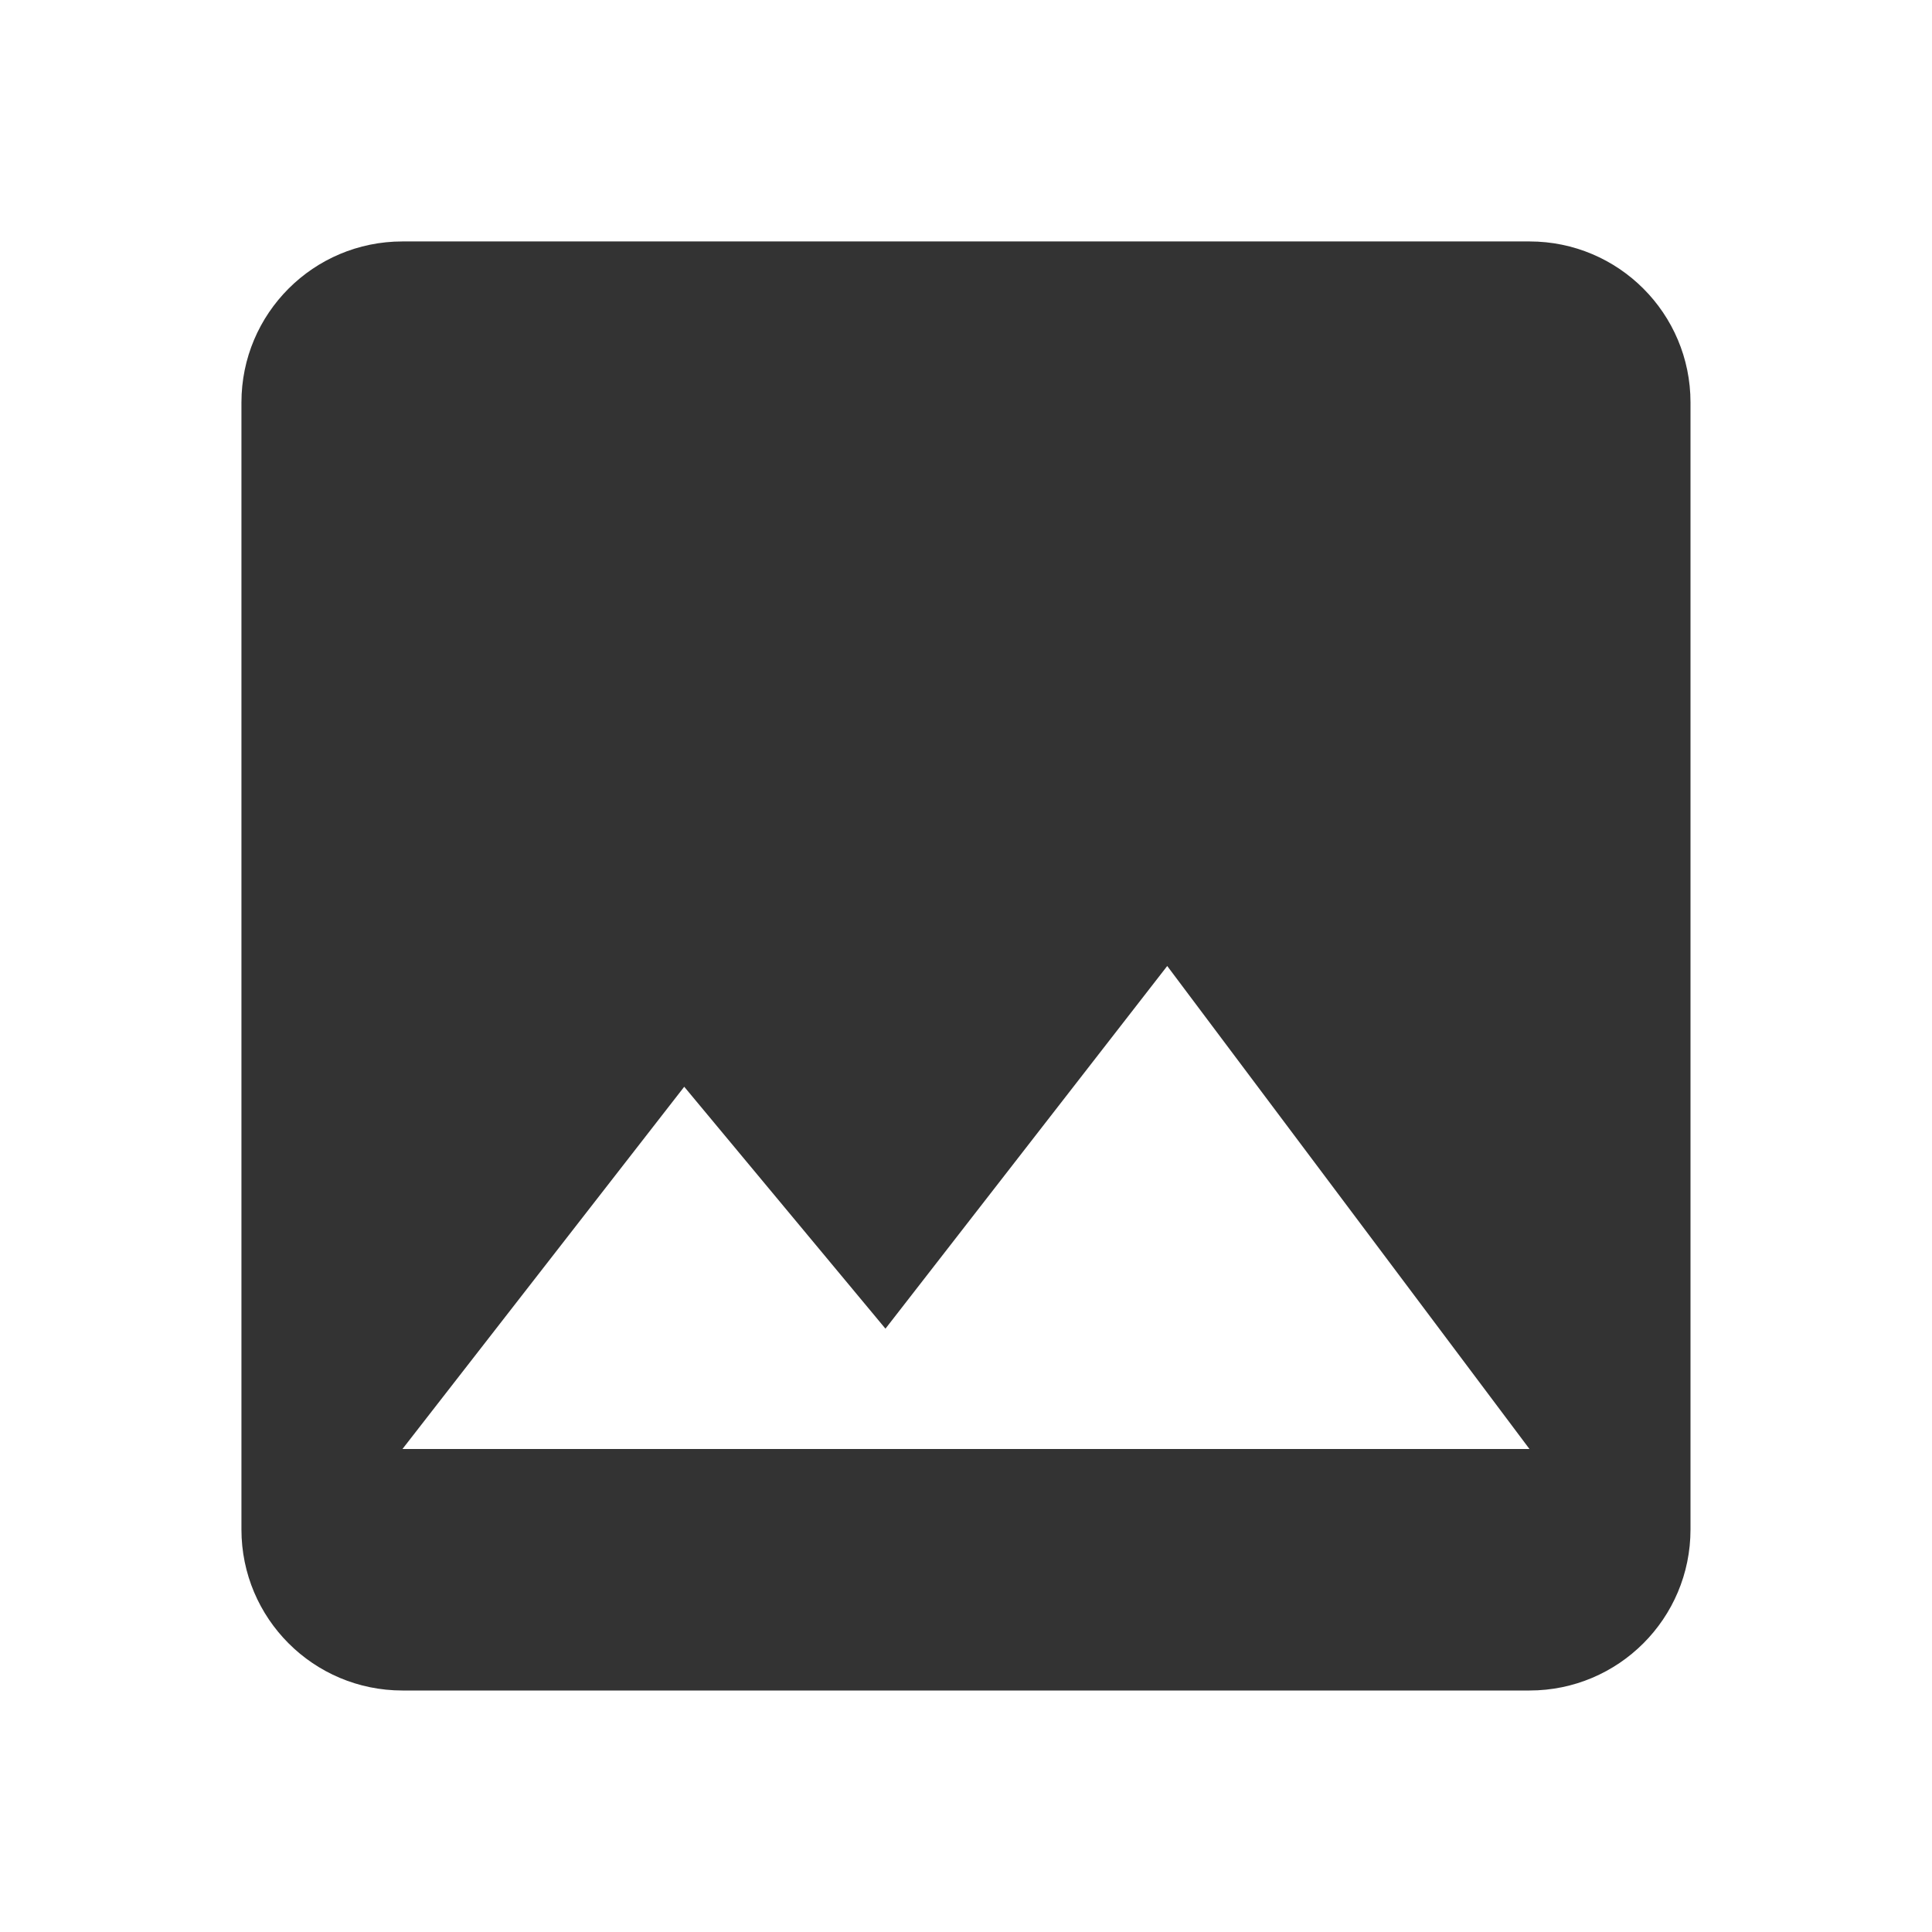
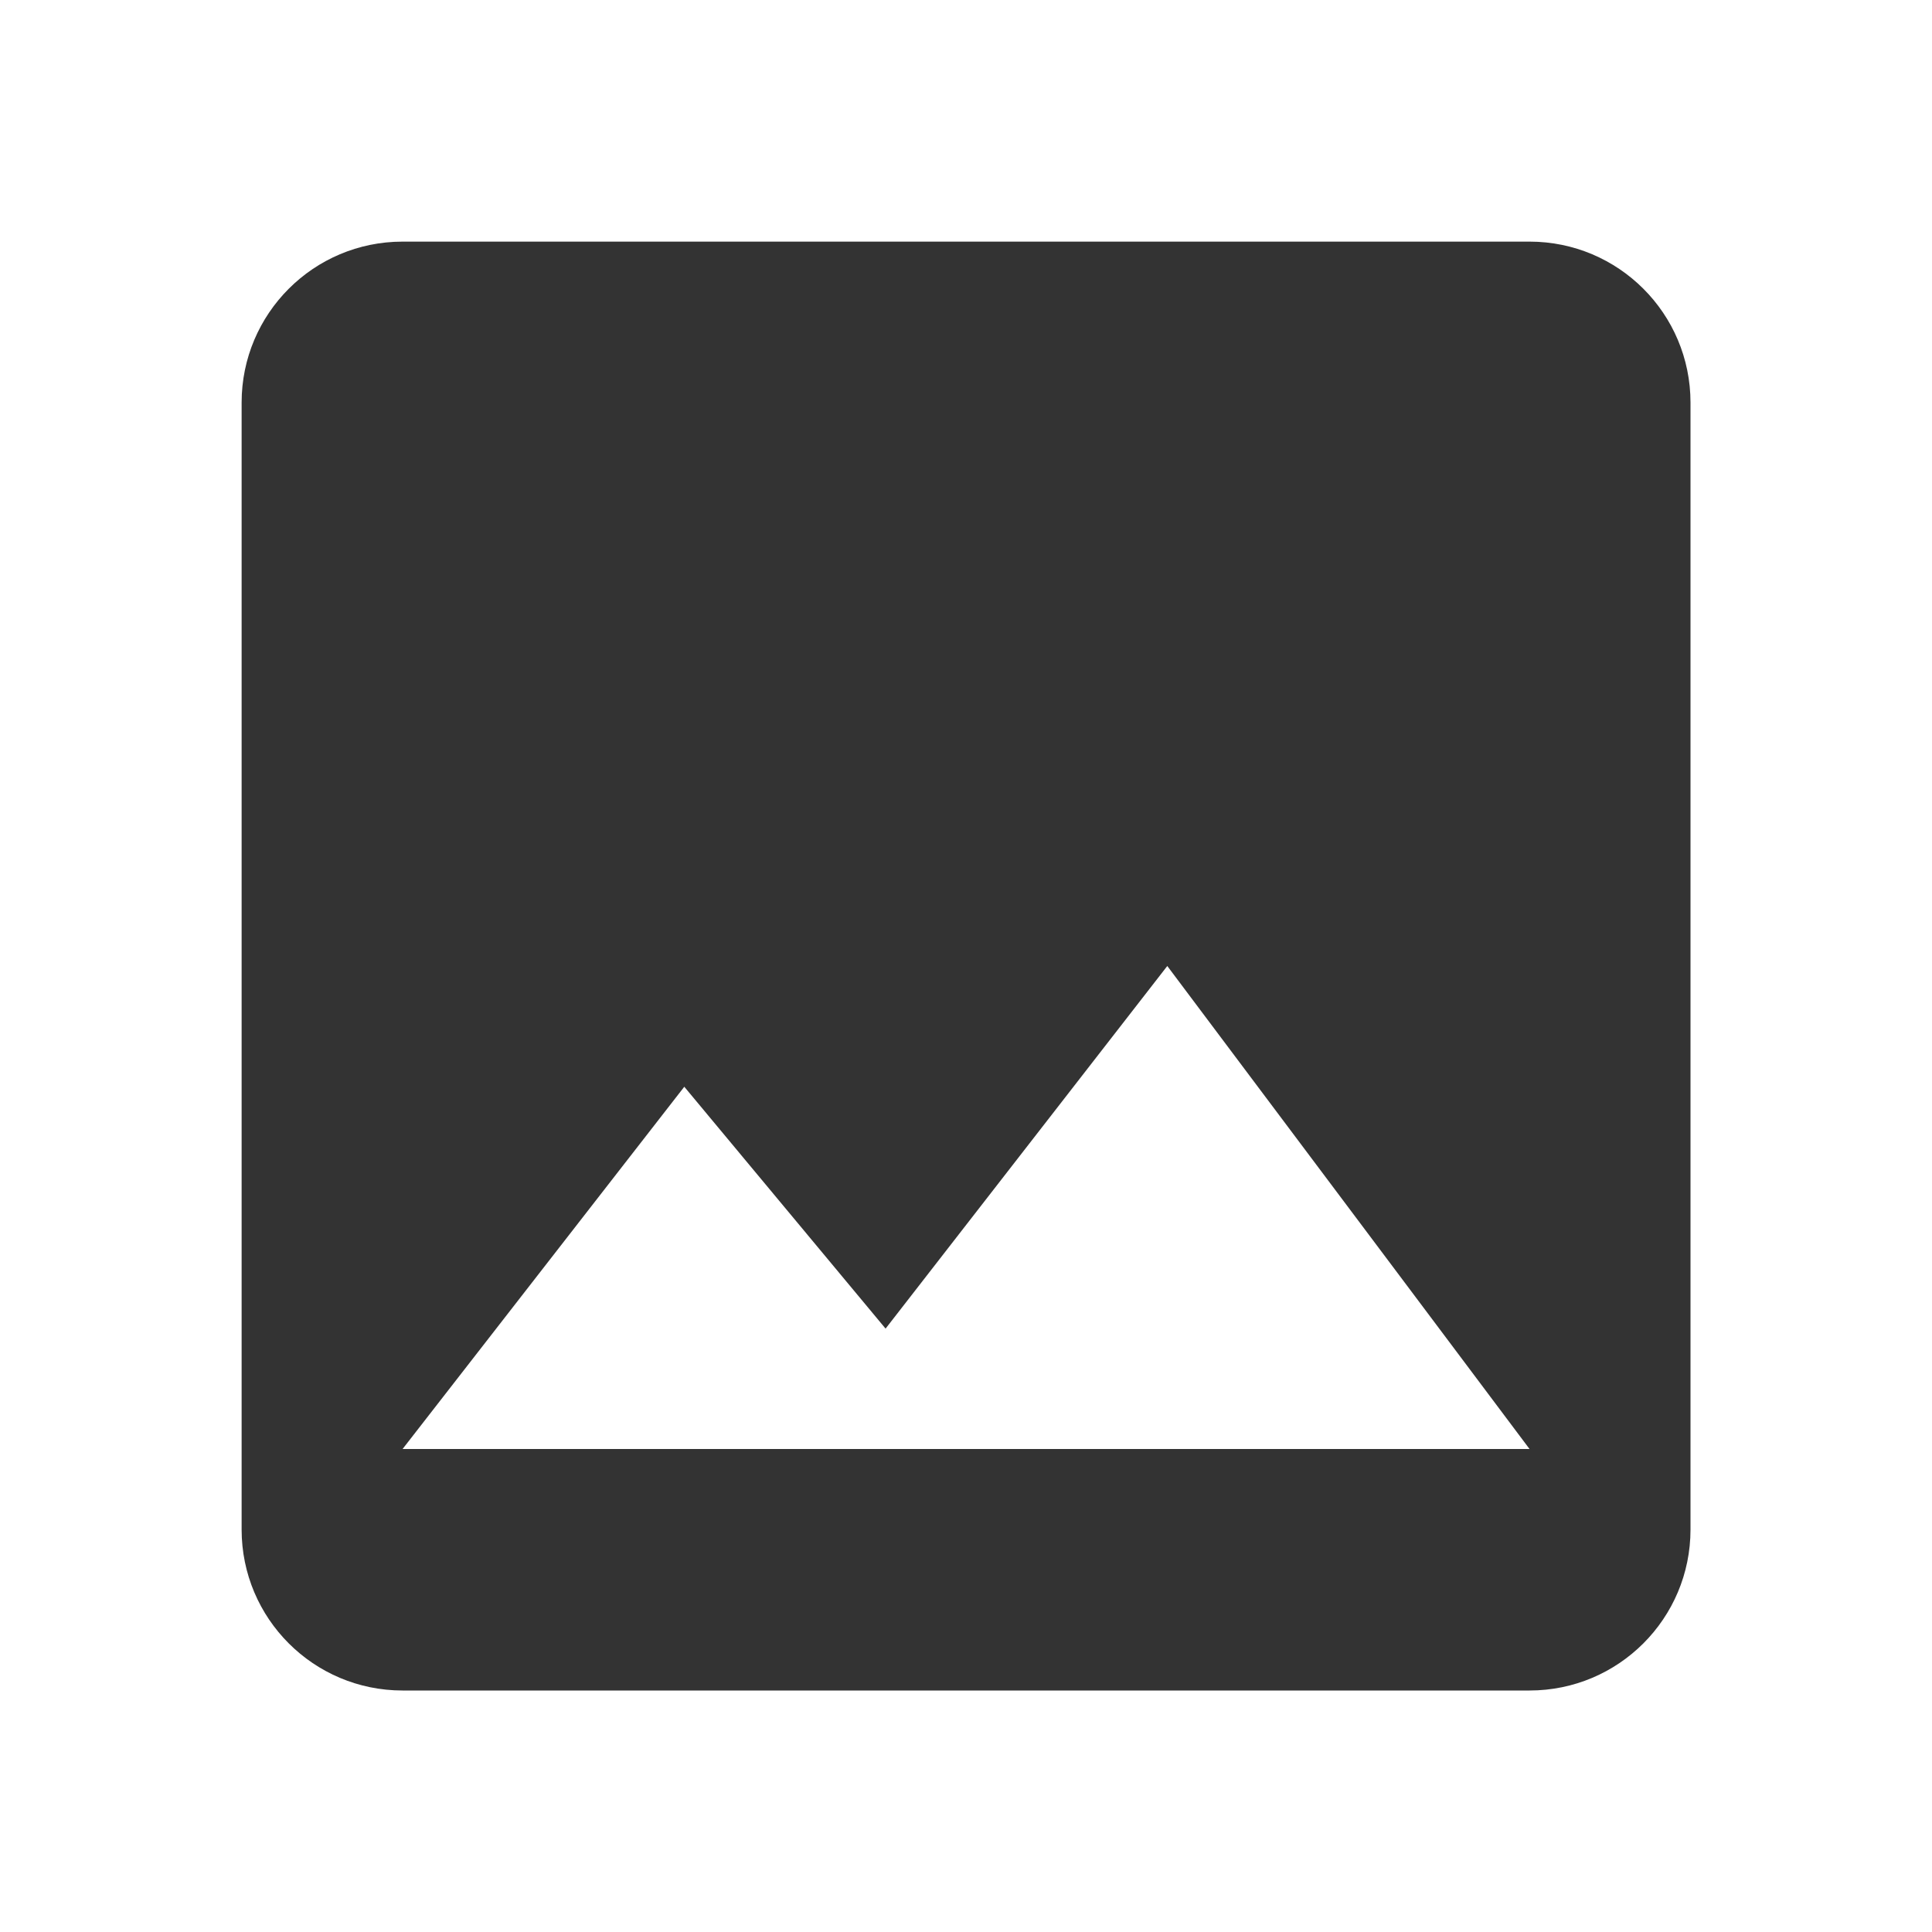
- <svg xmlns="http://www.w3.org/2000/svg" version="1.1" width="32" height="32" viewBox="0 0 32 32">
-   <path fill="#333333" d="M28 25.333v-18.667c0-1.473-1.193-2.667-2.667-2.667h-18.667c-1.473 0-2.667 1.193-2.667 2.667v18.667c0 1.473 1.193 2.667 2.667 2.667h18.667c1.473 0 2.667-1.193 2.667-2.667zM11.333 18l3.333 4.007 4.667-6.007 6 8h-18.667l4.667-6z" />
+ <svg xmlns="http://www.w3.org/2000/svg" version="1.1" width="16" height="16" viewBox="0 0 16 16">
+   <path fill="#333333" d="M14 12.667v-9.333c0-0.737-0.597-1.333-1.333-1.333h-9.333c-0.737 0-1.333 0.597-1.333 1.333v9.333c0 0.737 0.597 1.333 1.333 1.333h9.333c0.737 0 1.333-0.597 1.333-1.333zM5.667 9l1.667 2.003 2.333-3.003 3 4h-9.333l2.333-3z" />
</svg>
